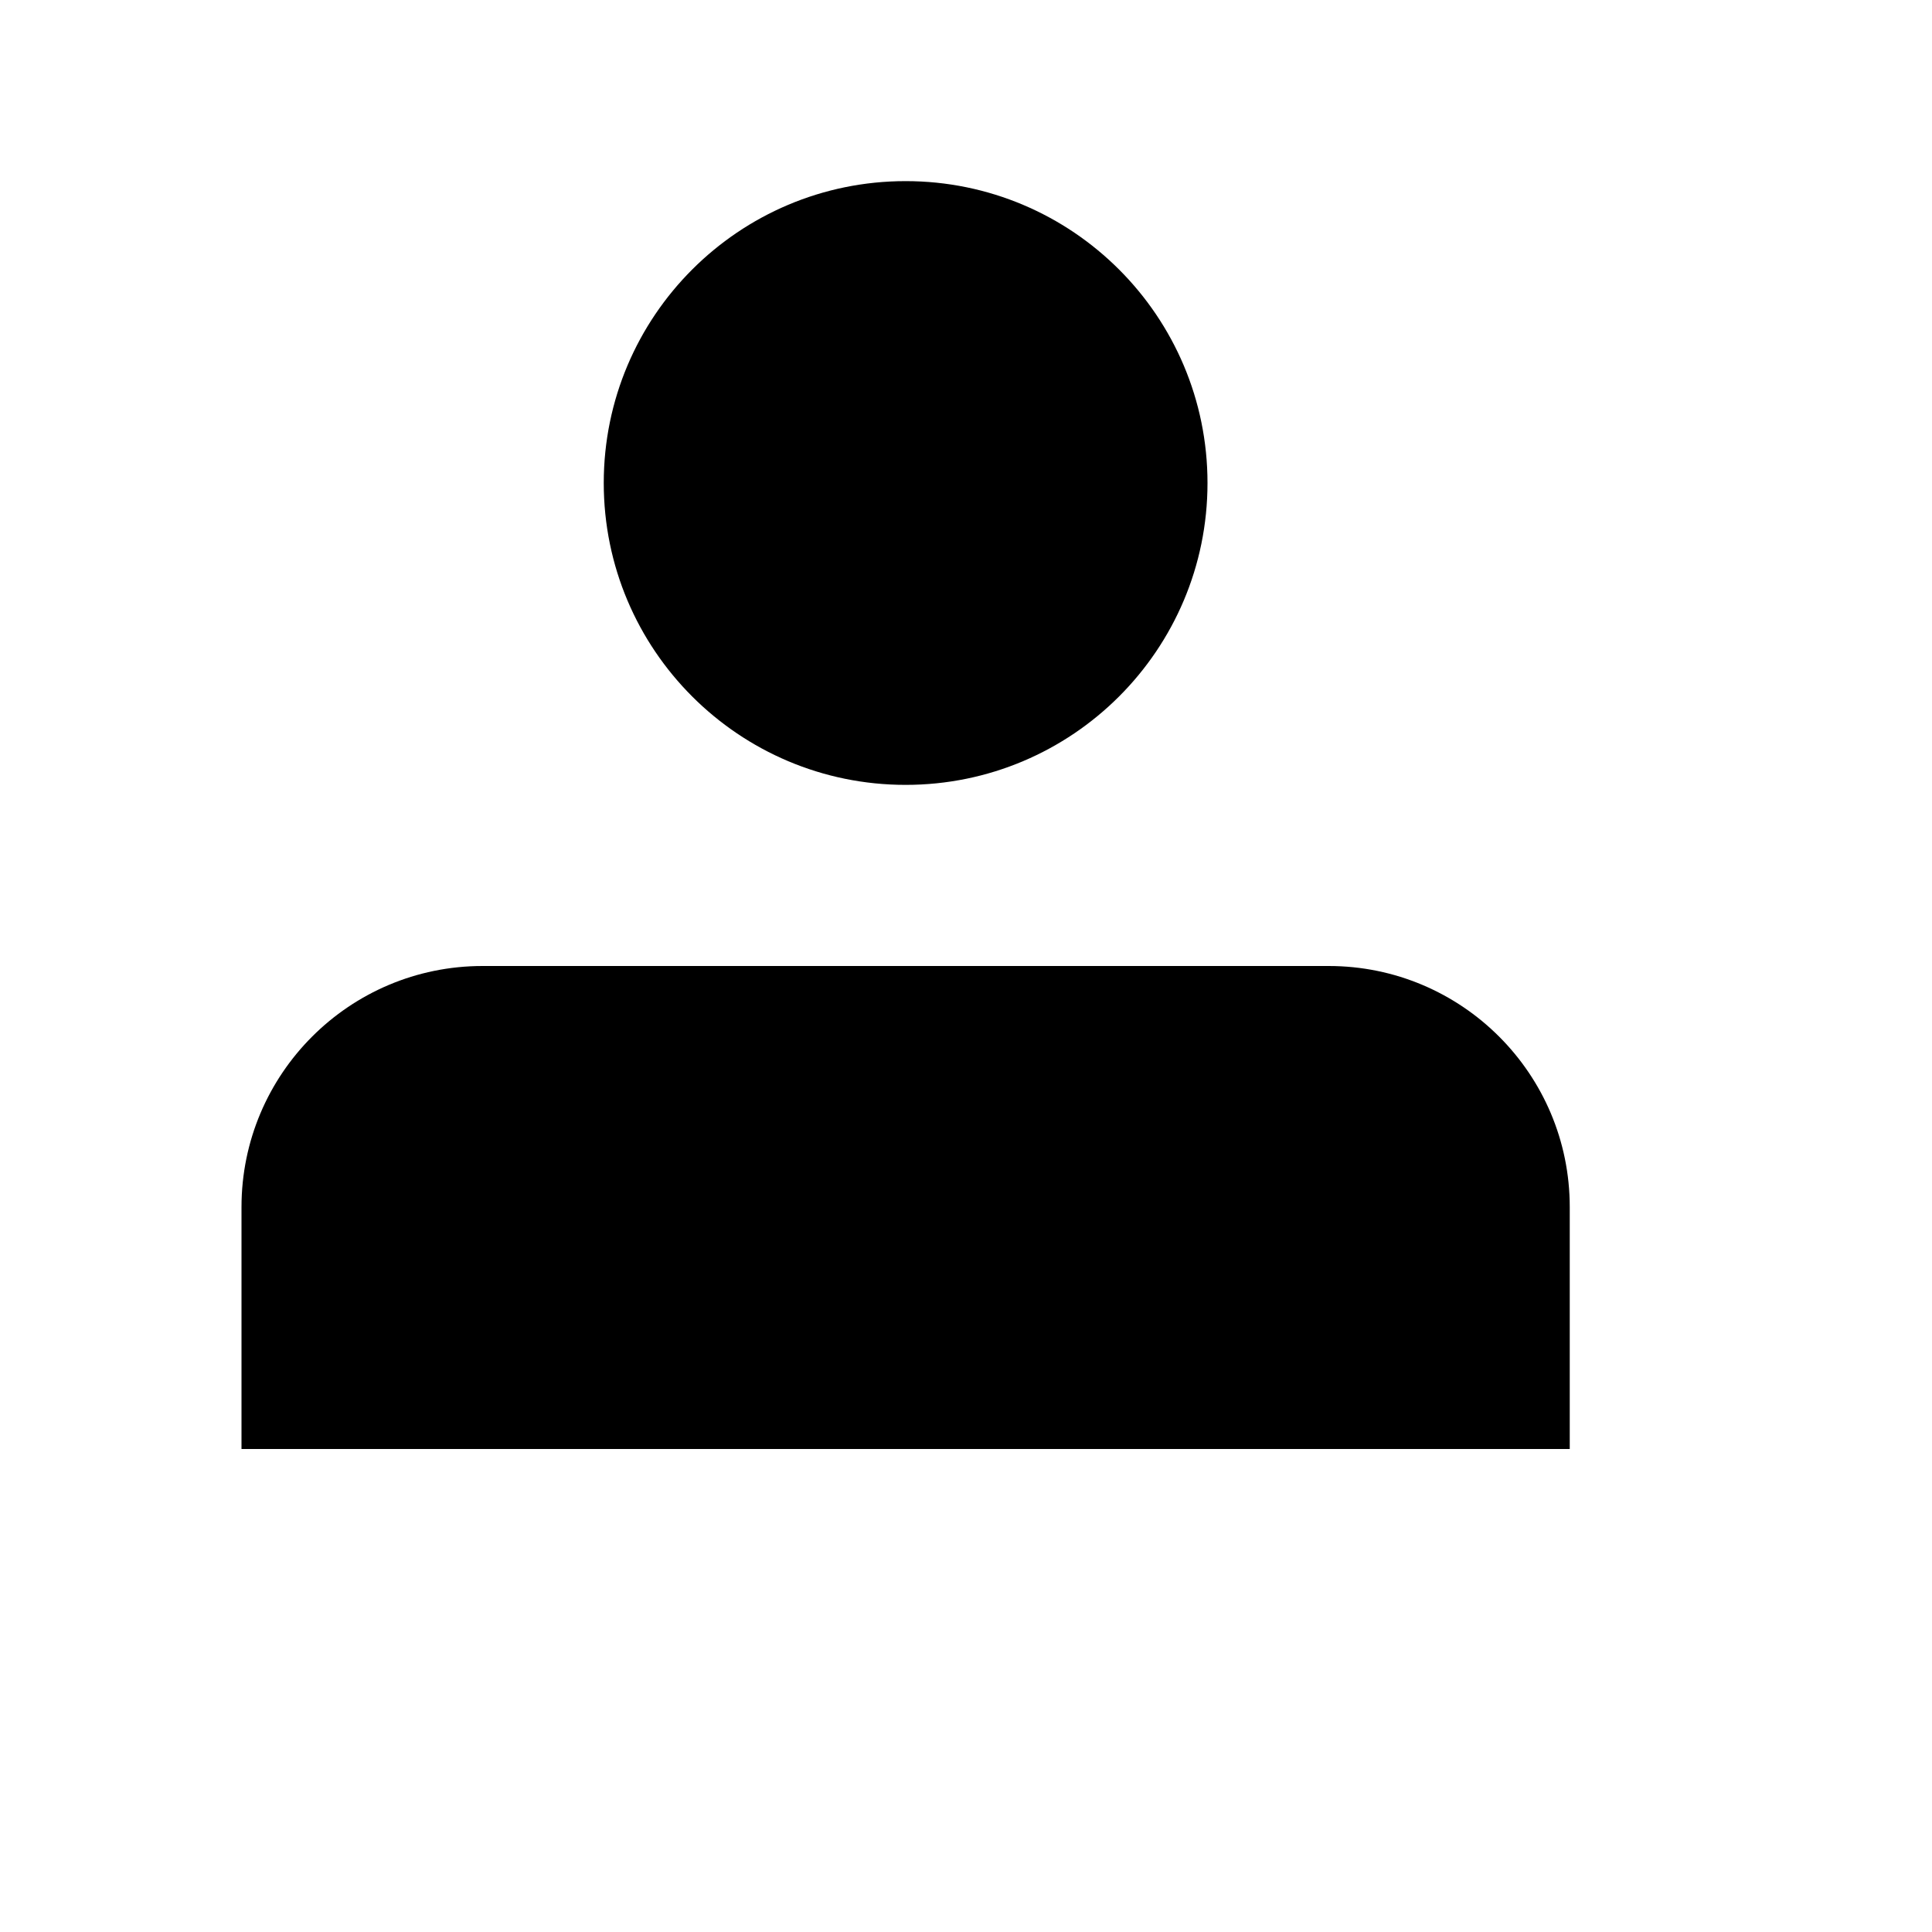
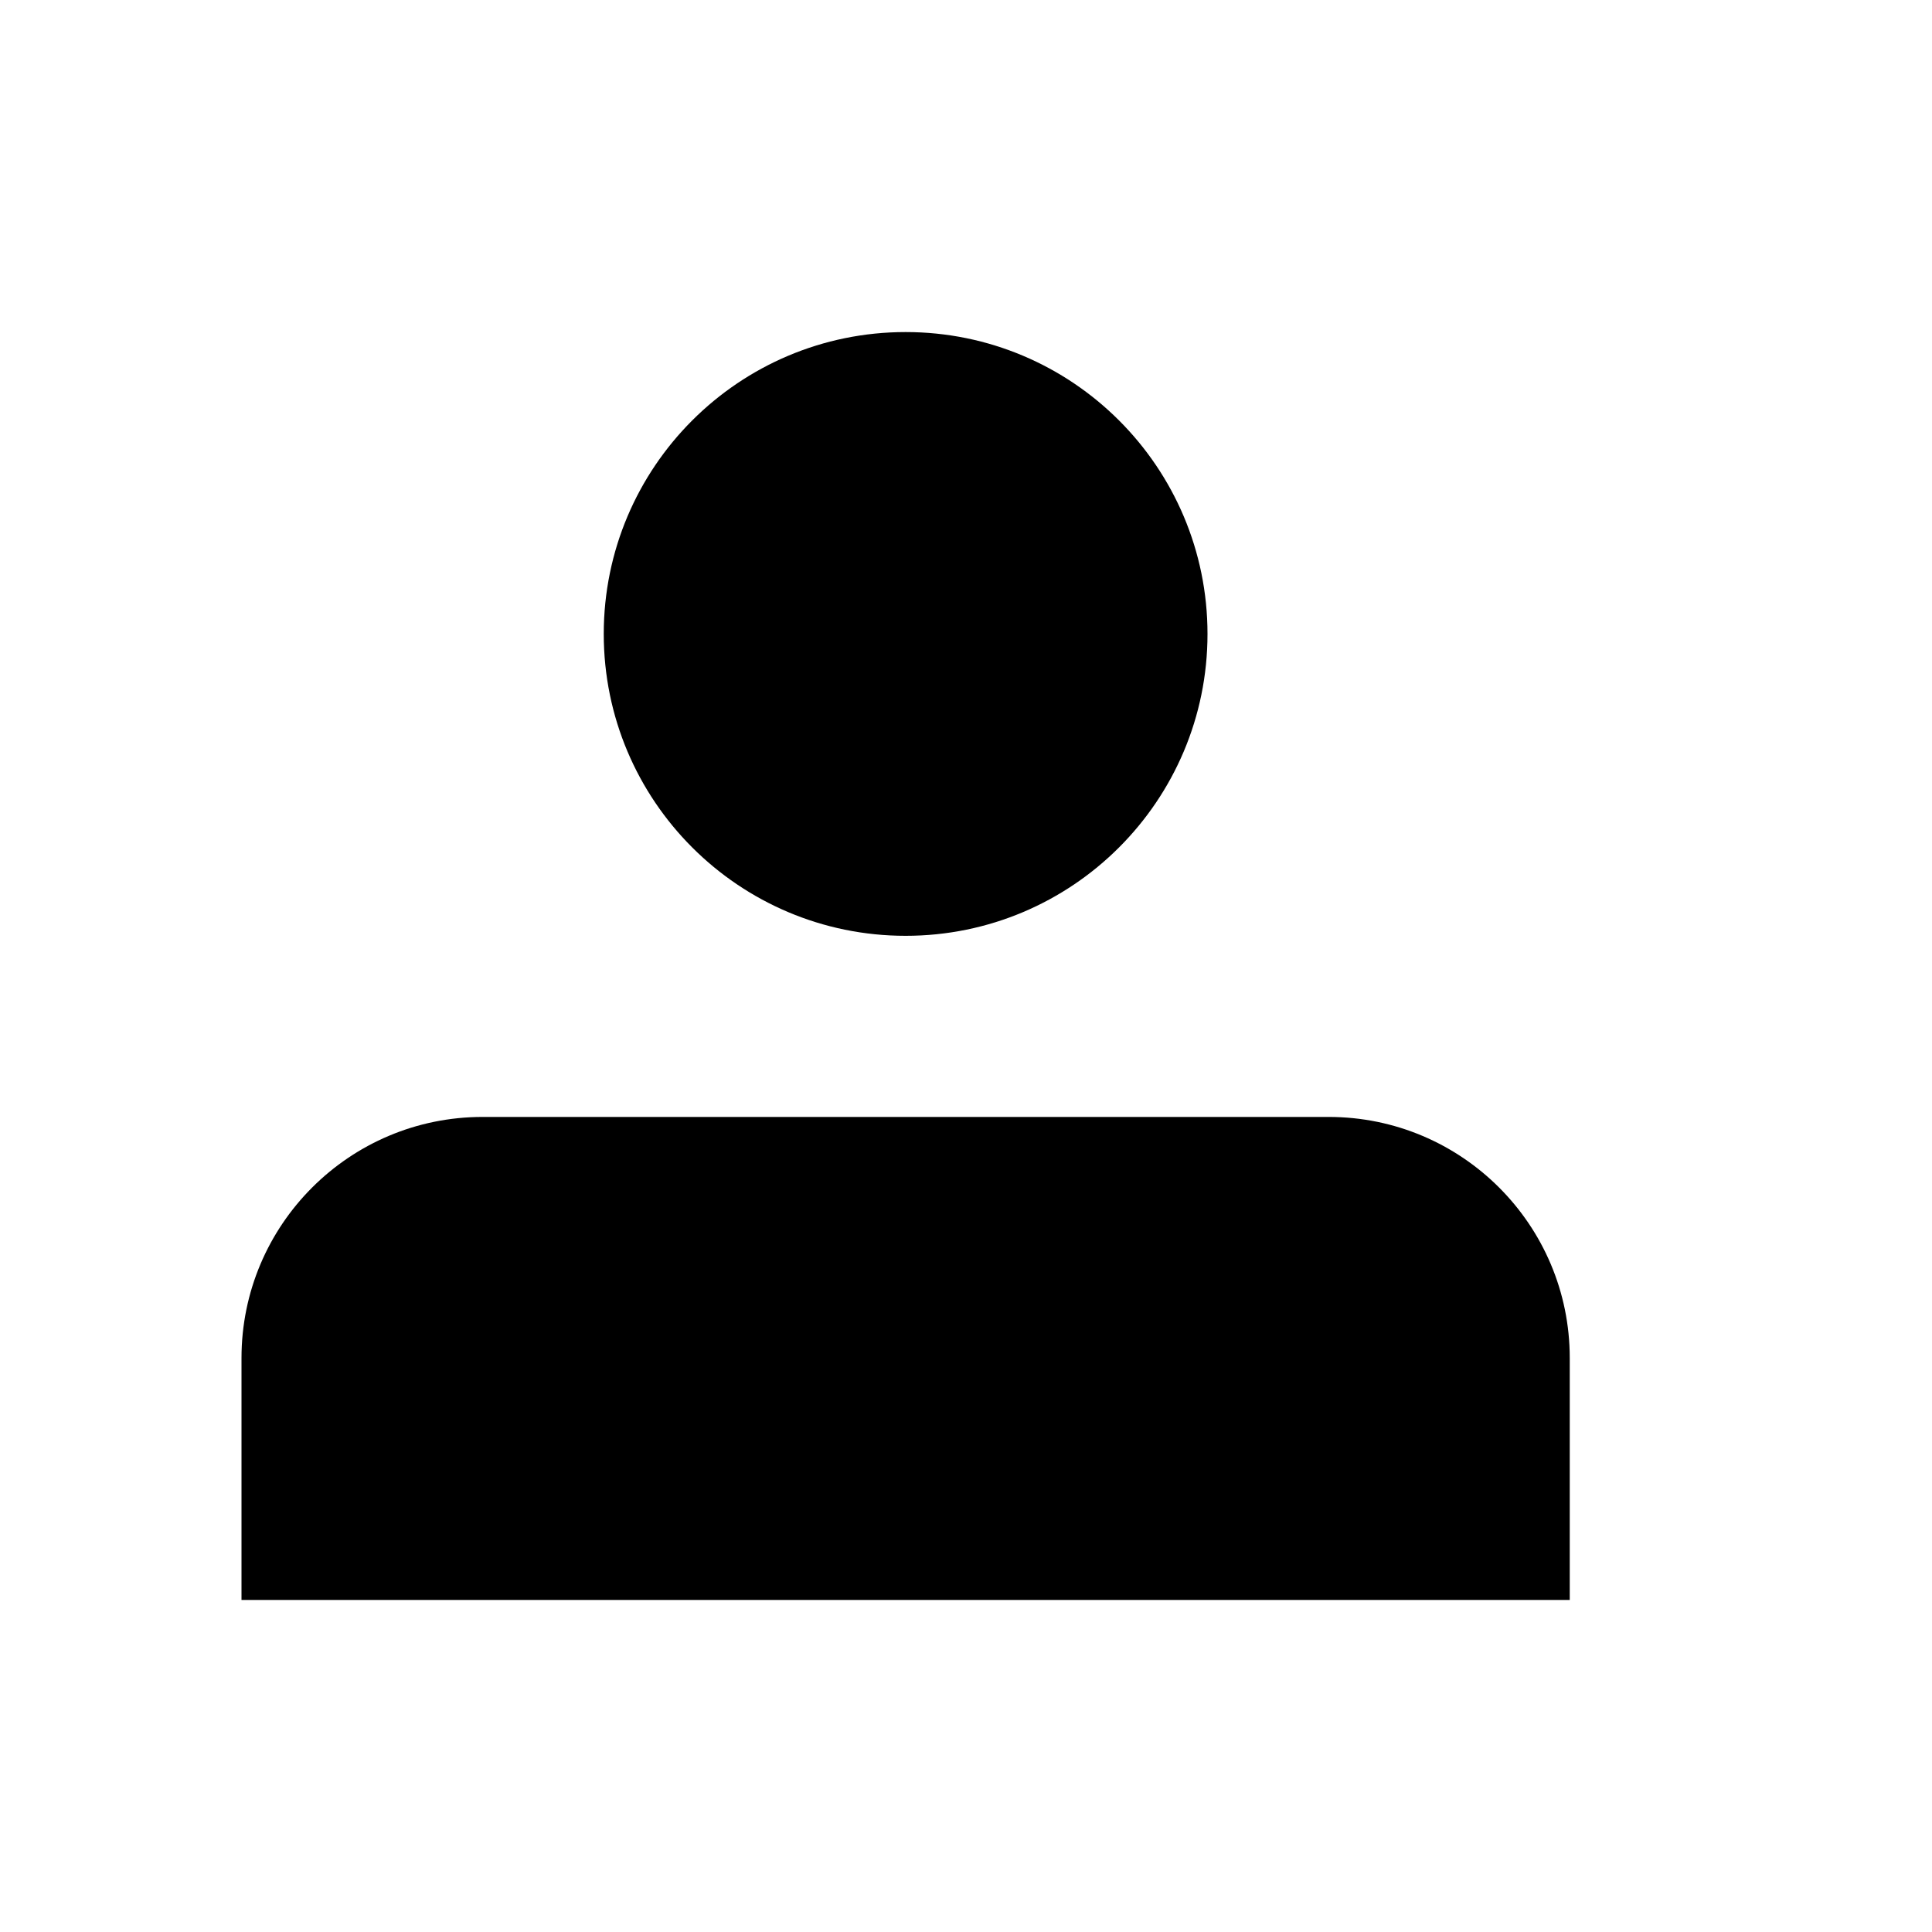
<svg xmlns="http://www.w3.org/2000/svg" width="32px" height="32px" version="1.1" xml:space="preserve">
  <g id="contact_add">
-     <circle cx="15" cy="8" r="5" />
-     <path d="M4,24l0,-4.007c0,-2.205 1.788,-3.993 3.993,-3.993c3.974,-0 10.04,-0 14.014,-0c2.205,0 3.993,1.788 3.993,3.993c0,2.002 0,4.007 0,4.007" />
-     <path d="M26,3l-0,6" />
-     <path d="M23,6l6,0" />
+     <circle cx="15" cy="10.5" r="5" />
+     <path d="M4,26.5l0,-4.007c0,-2.205 1.788,-3.993 3.993,-3.993c3.974,-0 10.04,-0 14.014,-0c2.205,0 3.993,1.788 3.993,3.993c0,2.002 0,4.007 0,4.007" />
+     <path d="M26,5.5l-0,6" />
+     <path d="M23,8.5l6,0" />
  </g>
</svg>
